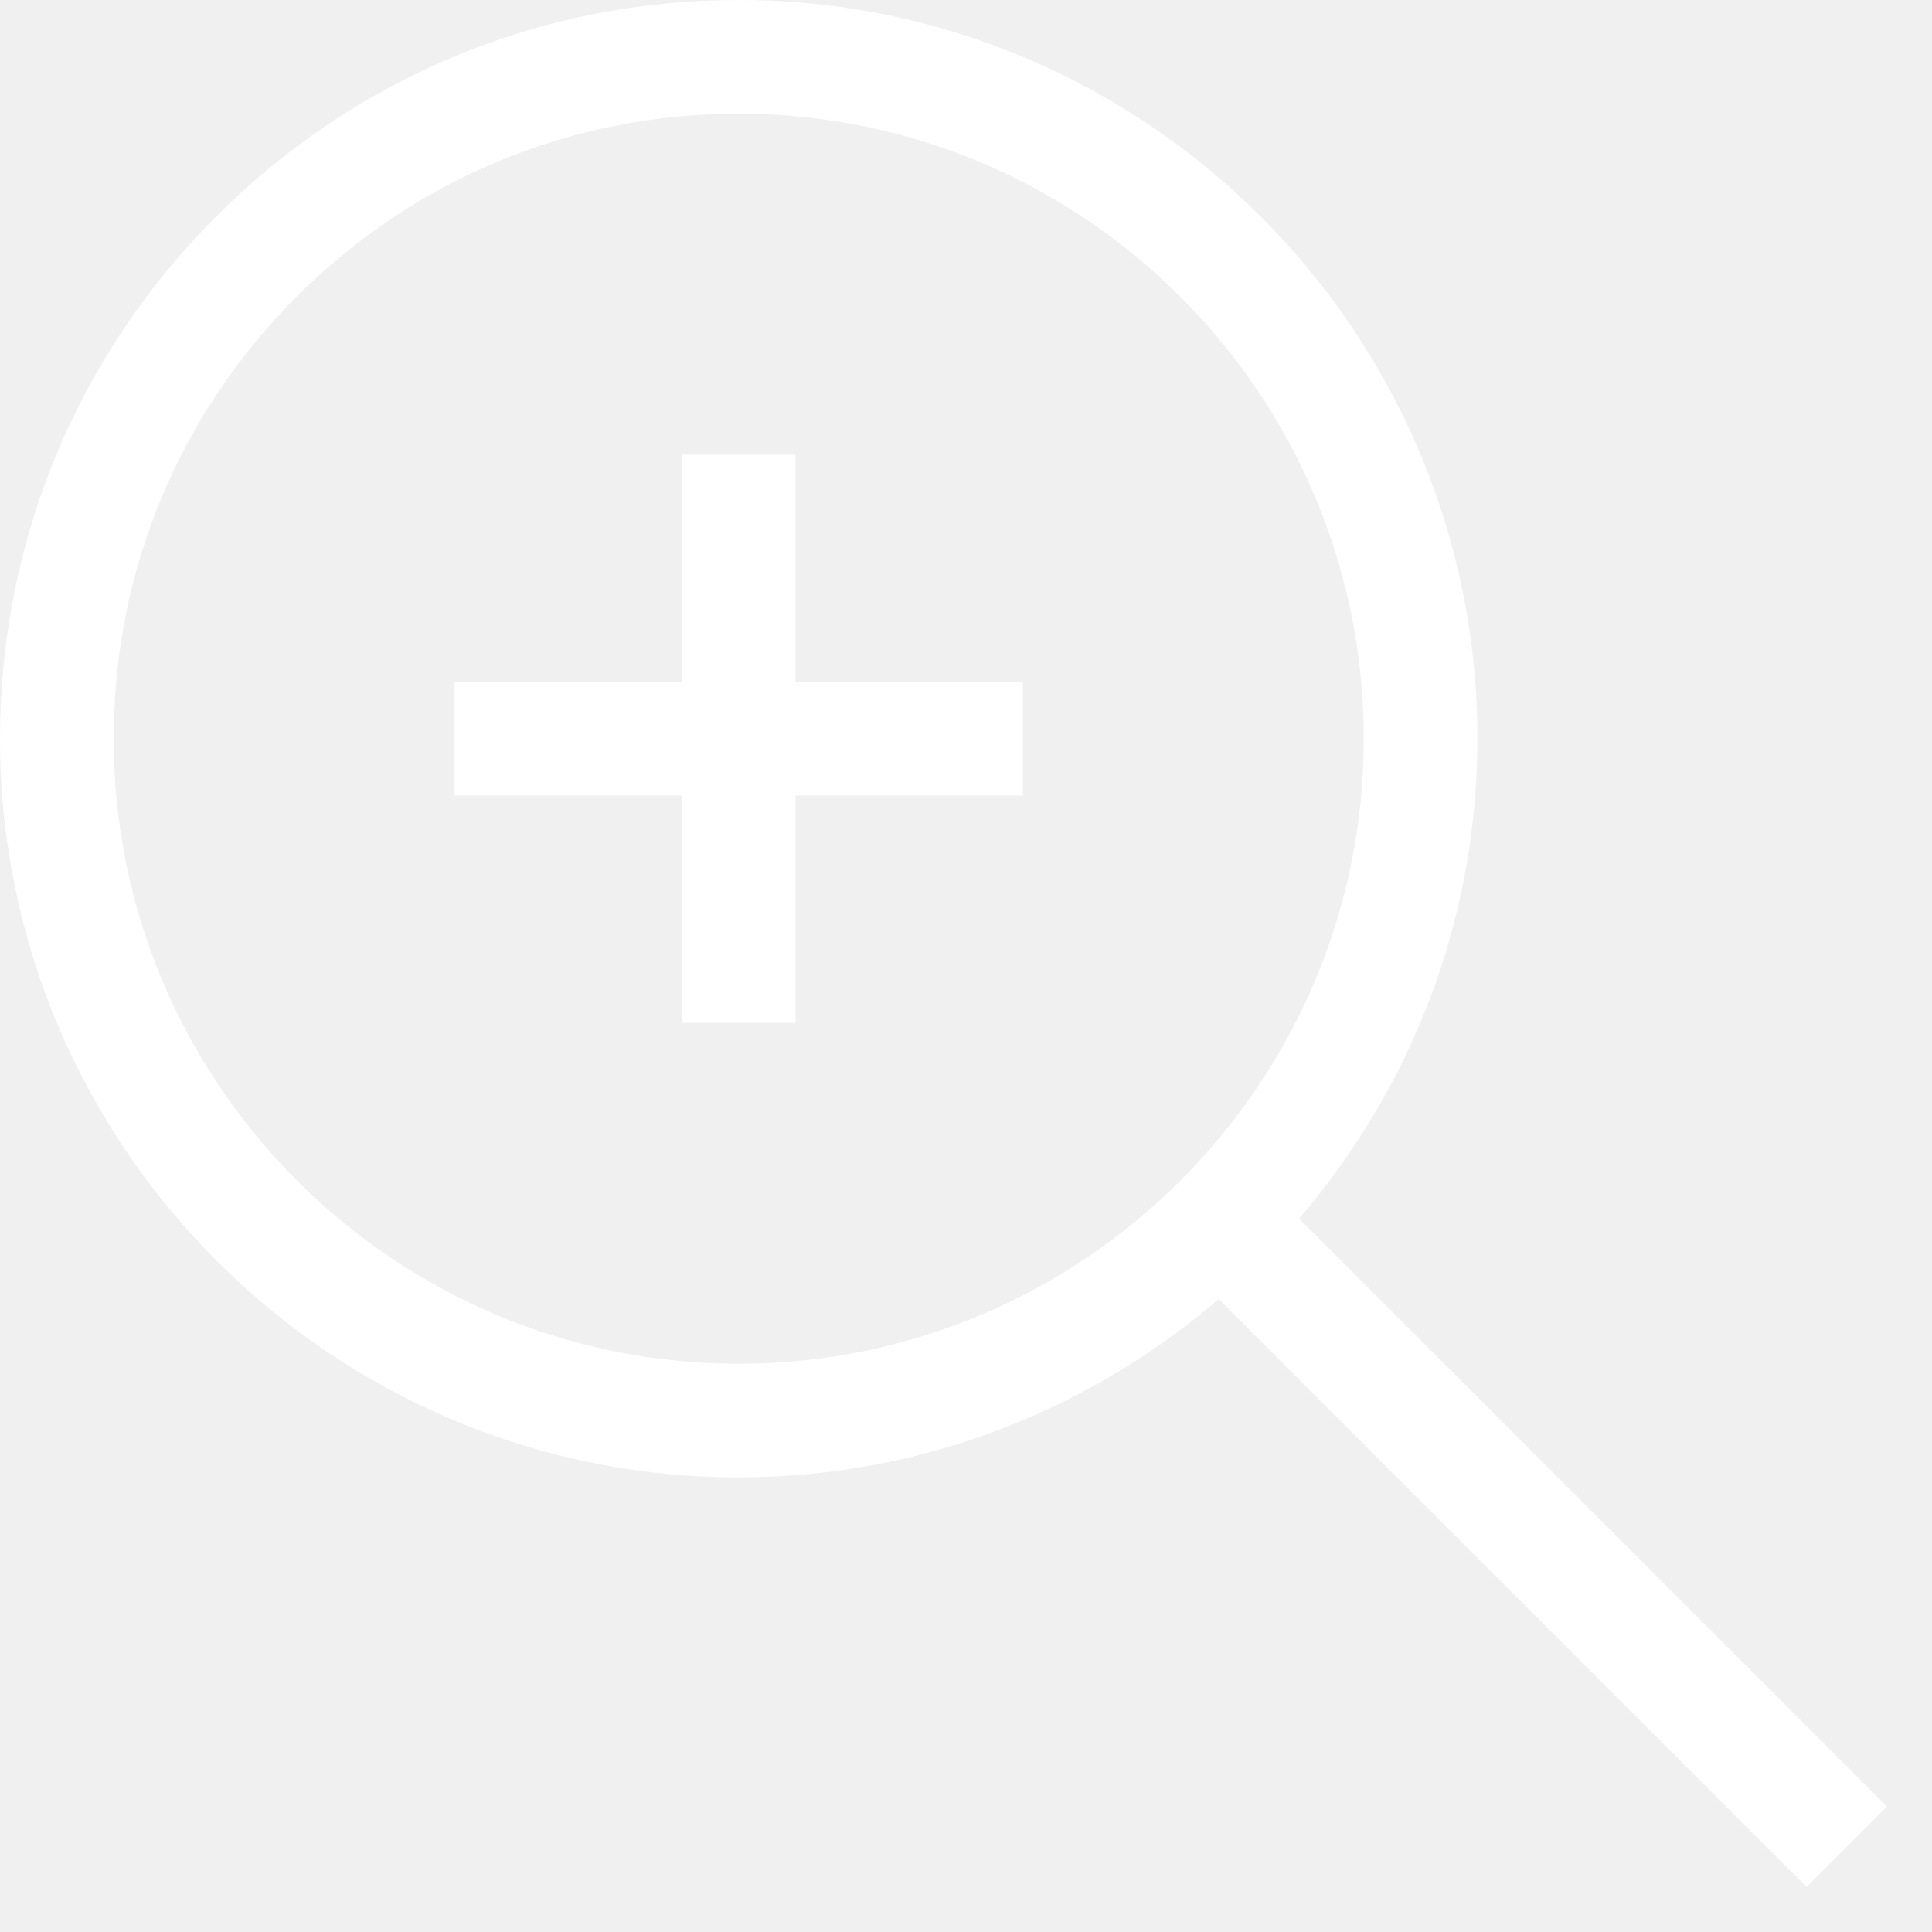
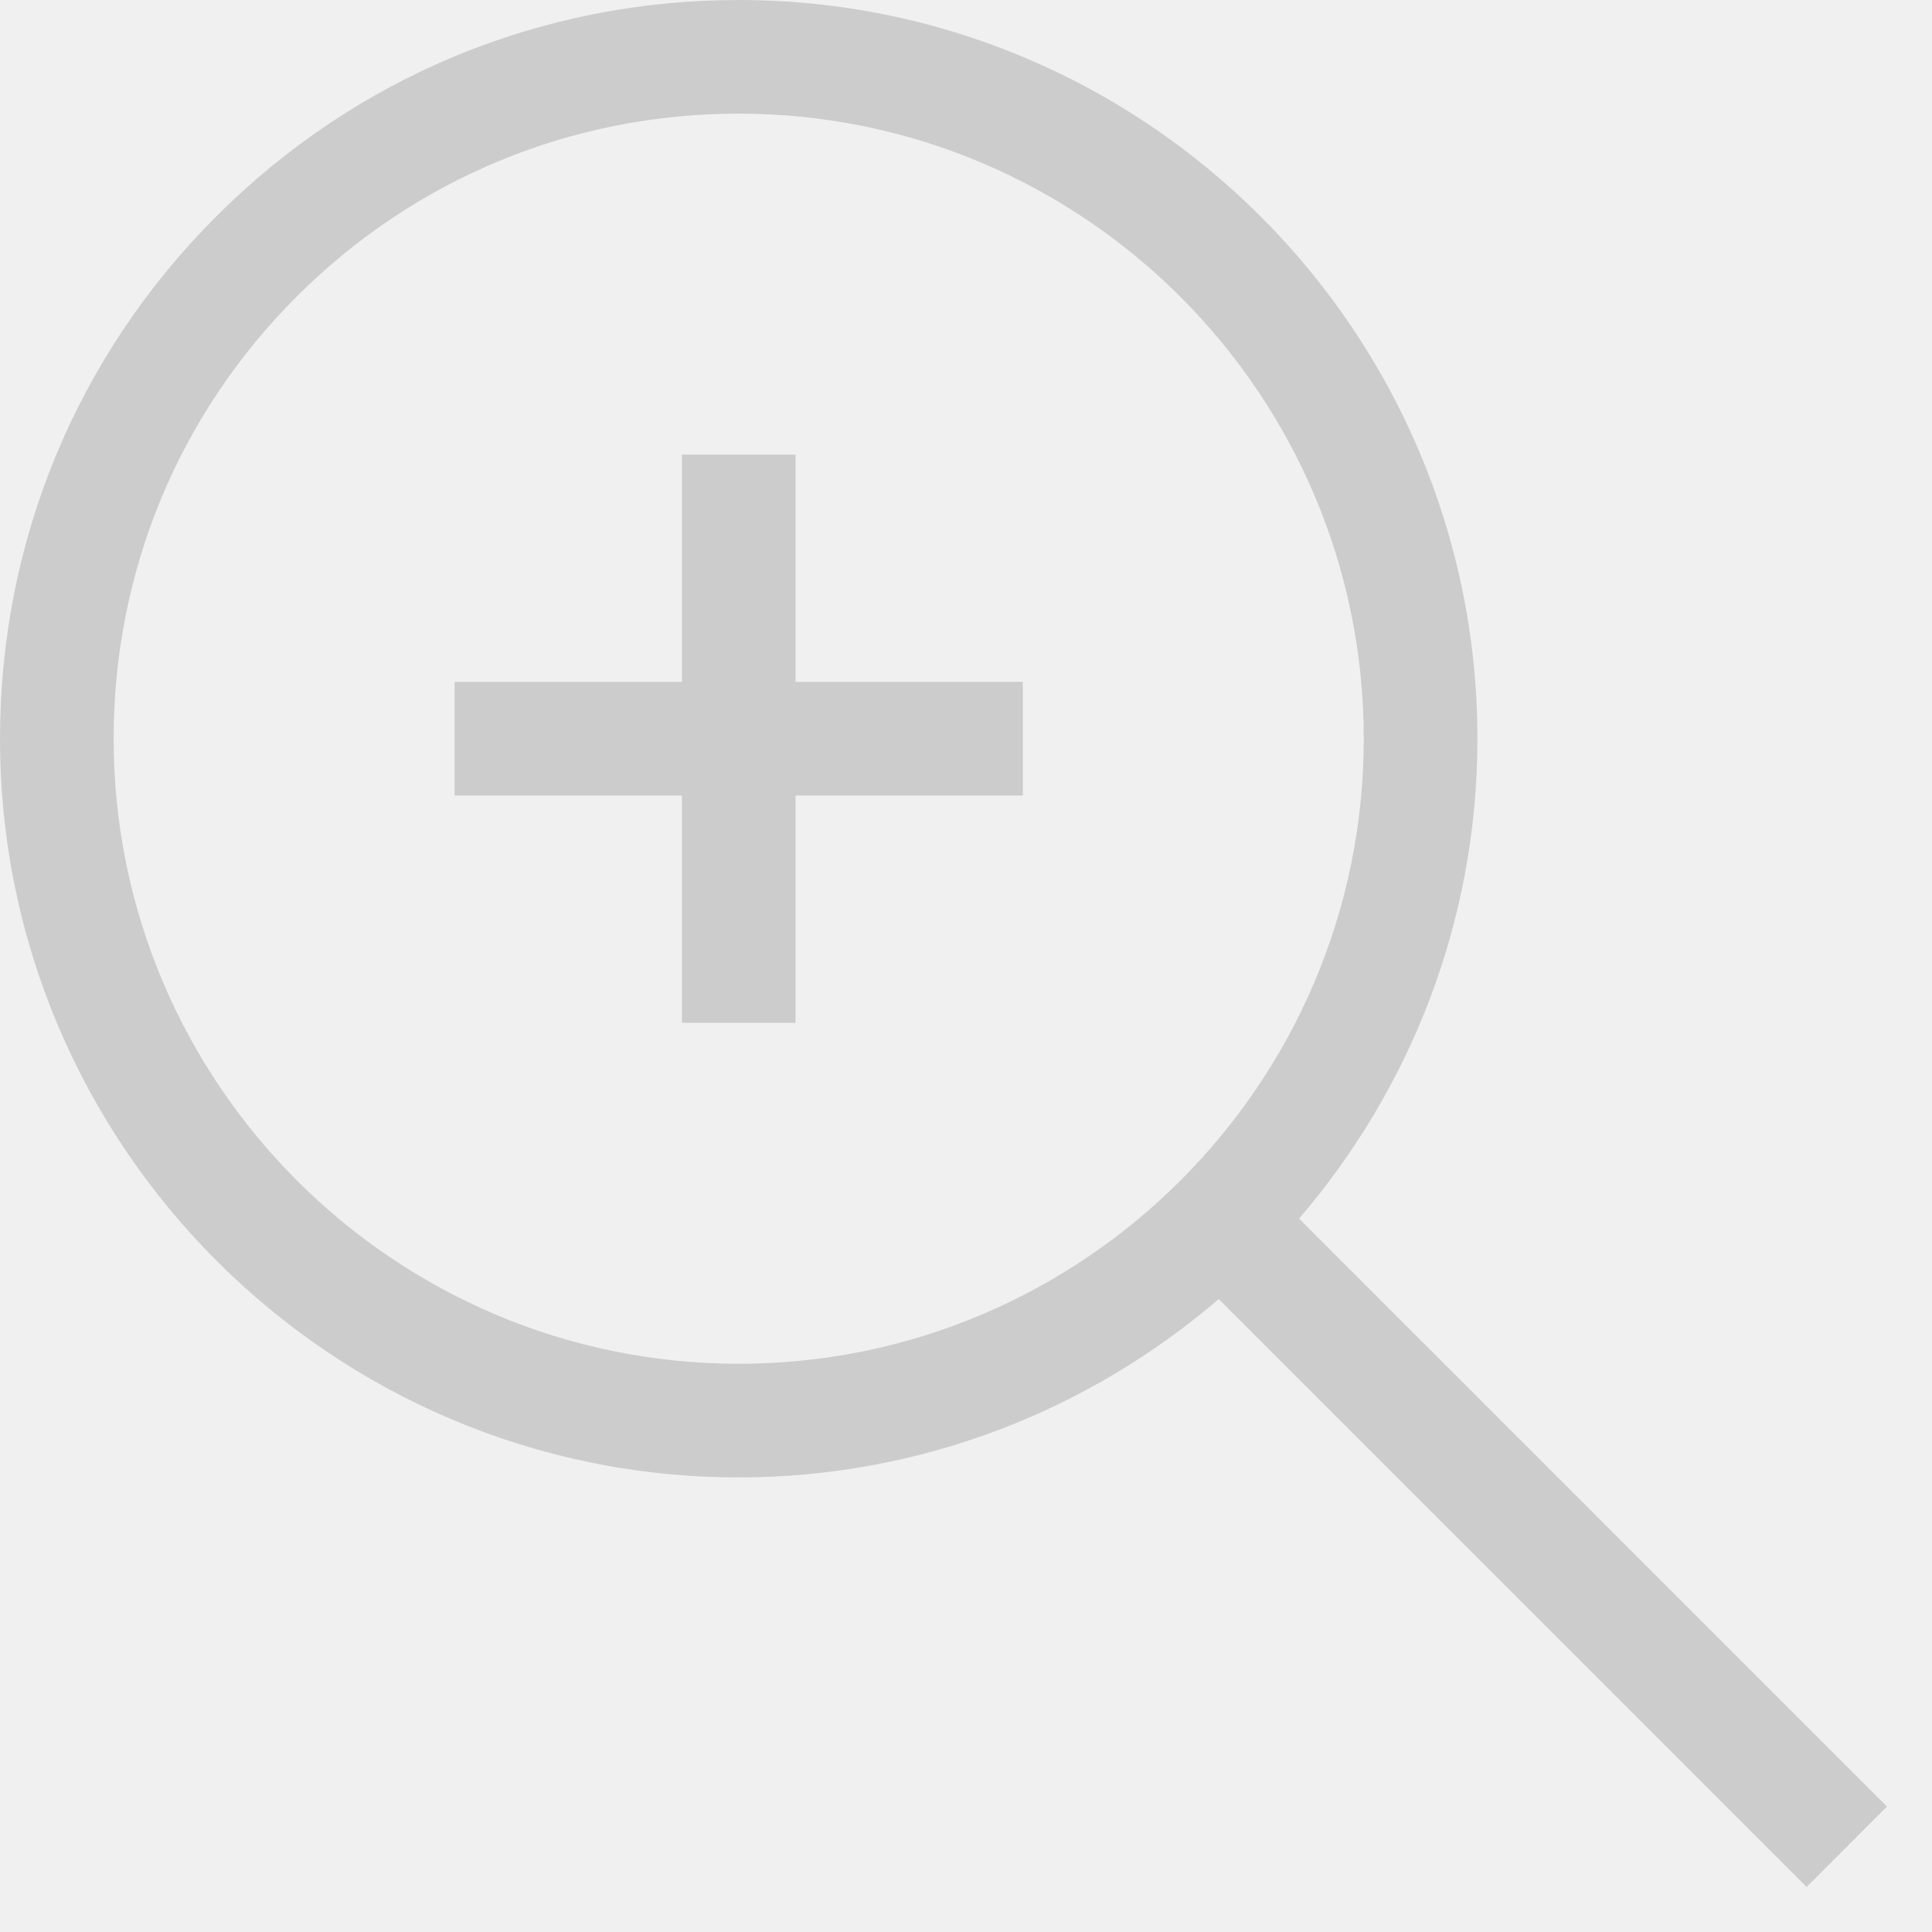
<svg xmlns="http://www.w3.org/2000/svg" version="1.1" width="17" height="17" viewBox="0 0 17 17">
  <g>
</g>
-   <path d="M16.604 15.896l-5.173-5.173c0.975-1.137 1.569-2.61 1.569-4.223 0-3.584-2.916-6.5-6.5-6.5-1.737 0-3.369 0.676-4.597 1.904-1.228 1.227-1.903 2.86-1.903 4.596 0 3.584 2.916 6.5 6.5 6.5 1.612 0 3.086-0.594 4.224-1.569l5.173 5.173 0.707-0.708zM6.5 12c-3.033 0-5.5-2.467-5.5-5.5 0-1.47 0.571-2.851 1.61-3.89 1.039-1.038 2.42-1.61 3.89-1.61 3.033 0 5.5 2.467 5.5 5.5 0 3.033-2.467 5.5-5.5 5.5zM7 6h2v1h-2v2h-1v-2h-2v-1h2v-2h1v2z" fill="#ffffff" />
+   <path d="M16.604 15.896l-5.173-5.173c0.975-1.137 1.569-2.61 1.569-4.223 0-3.584-2.916-6.5-6.5-6.5-1.737 0-3.369 0.676-4.597 1.904-1.228 1.227-1.903 2.86-1.903 4.596 0 3.584 2.916 6.5 6.5 6.5 1.612 0 3.086-0.594 4.224-1.569l5.173 5.173 0.707-0.708zM6.5 12c-3.033 0-5.5-2.467-5.5-5.5 0-1.47 0.571-2.851 1.61-3.89 1.039-1.038 2.42-1.61 3.89-1.61 3.033 0 5.5 2.467 5.5 5.5 0 3.033-2.467 5.5-5.5 5.5zM7 6h2v1h-2v2h-1v-2h-2v-1h2v-2h1v2z" fill="#cccccc" />
</svg>
